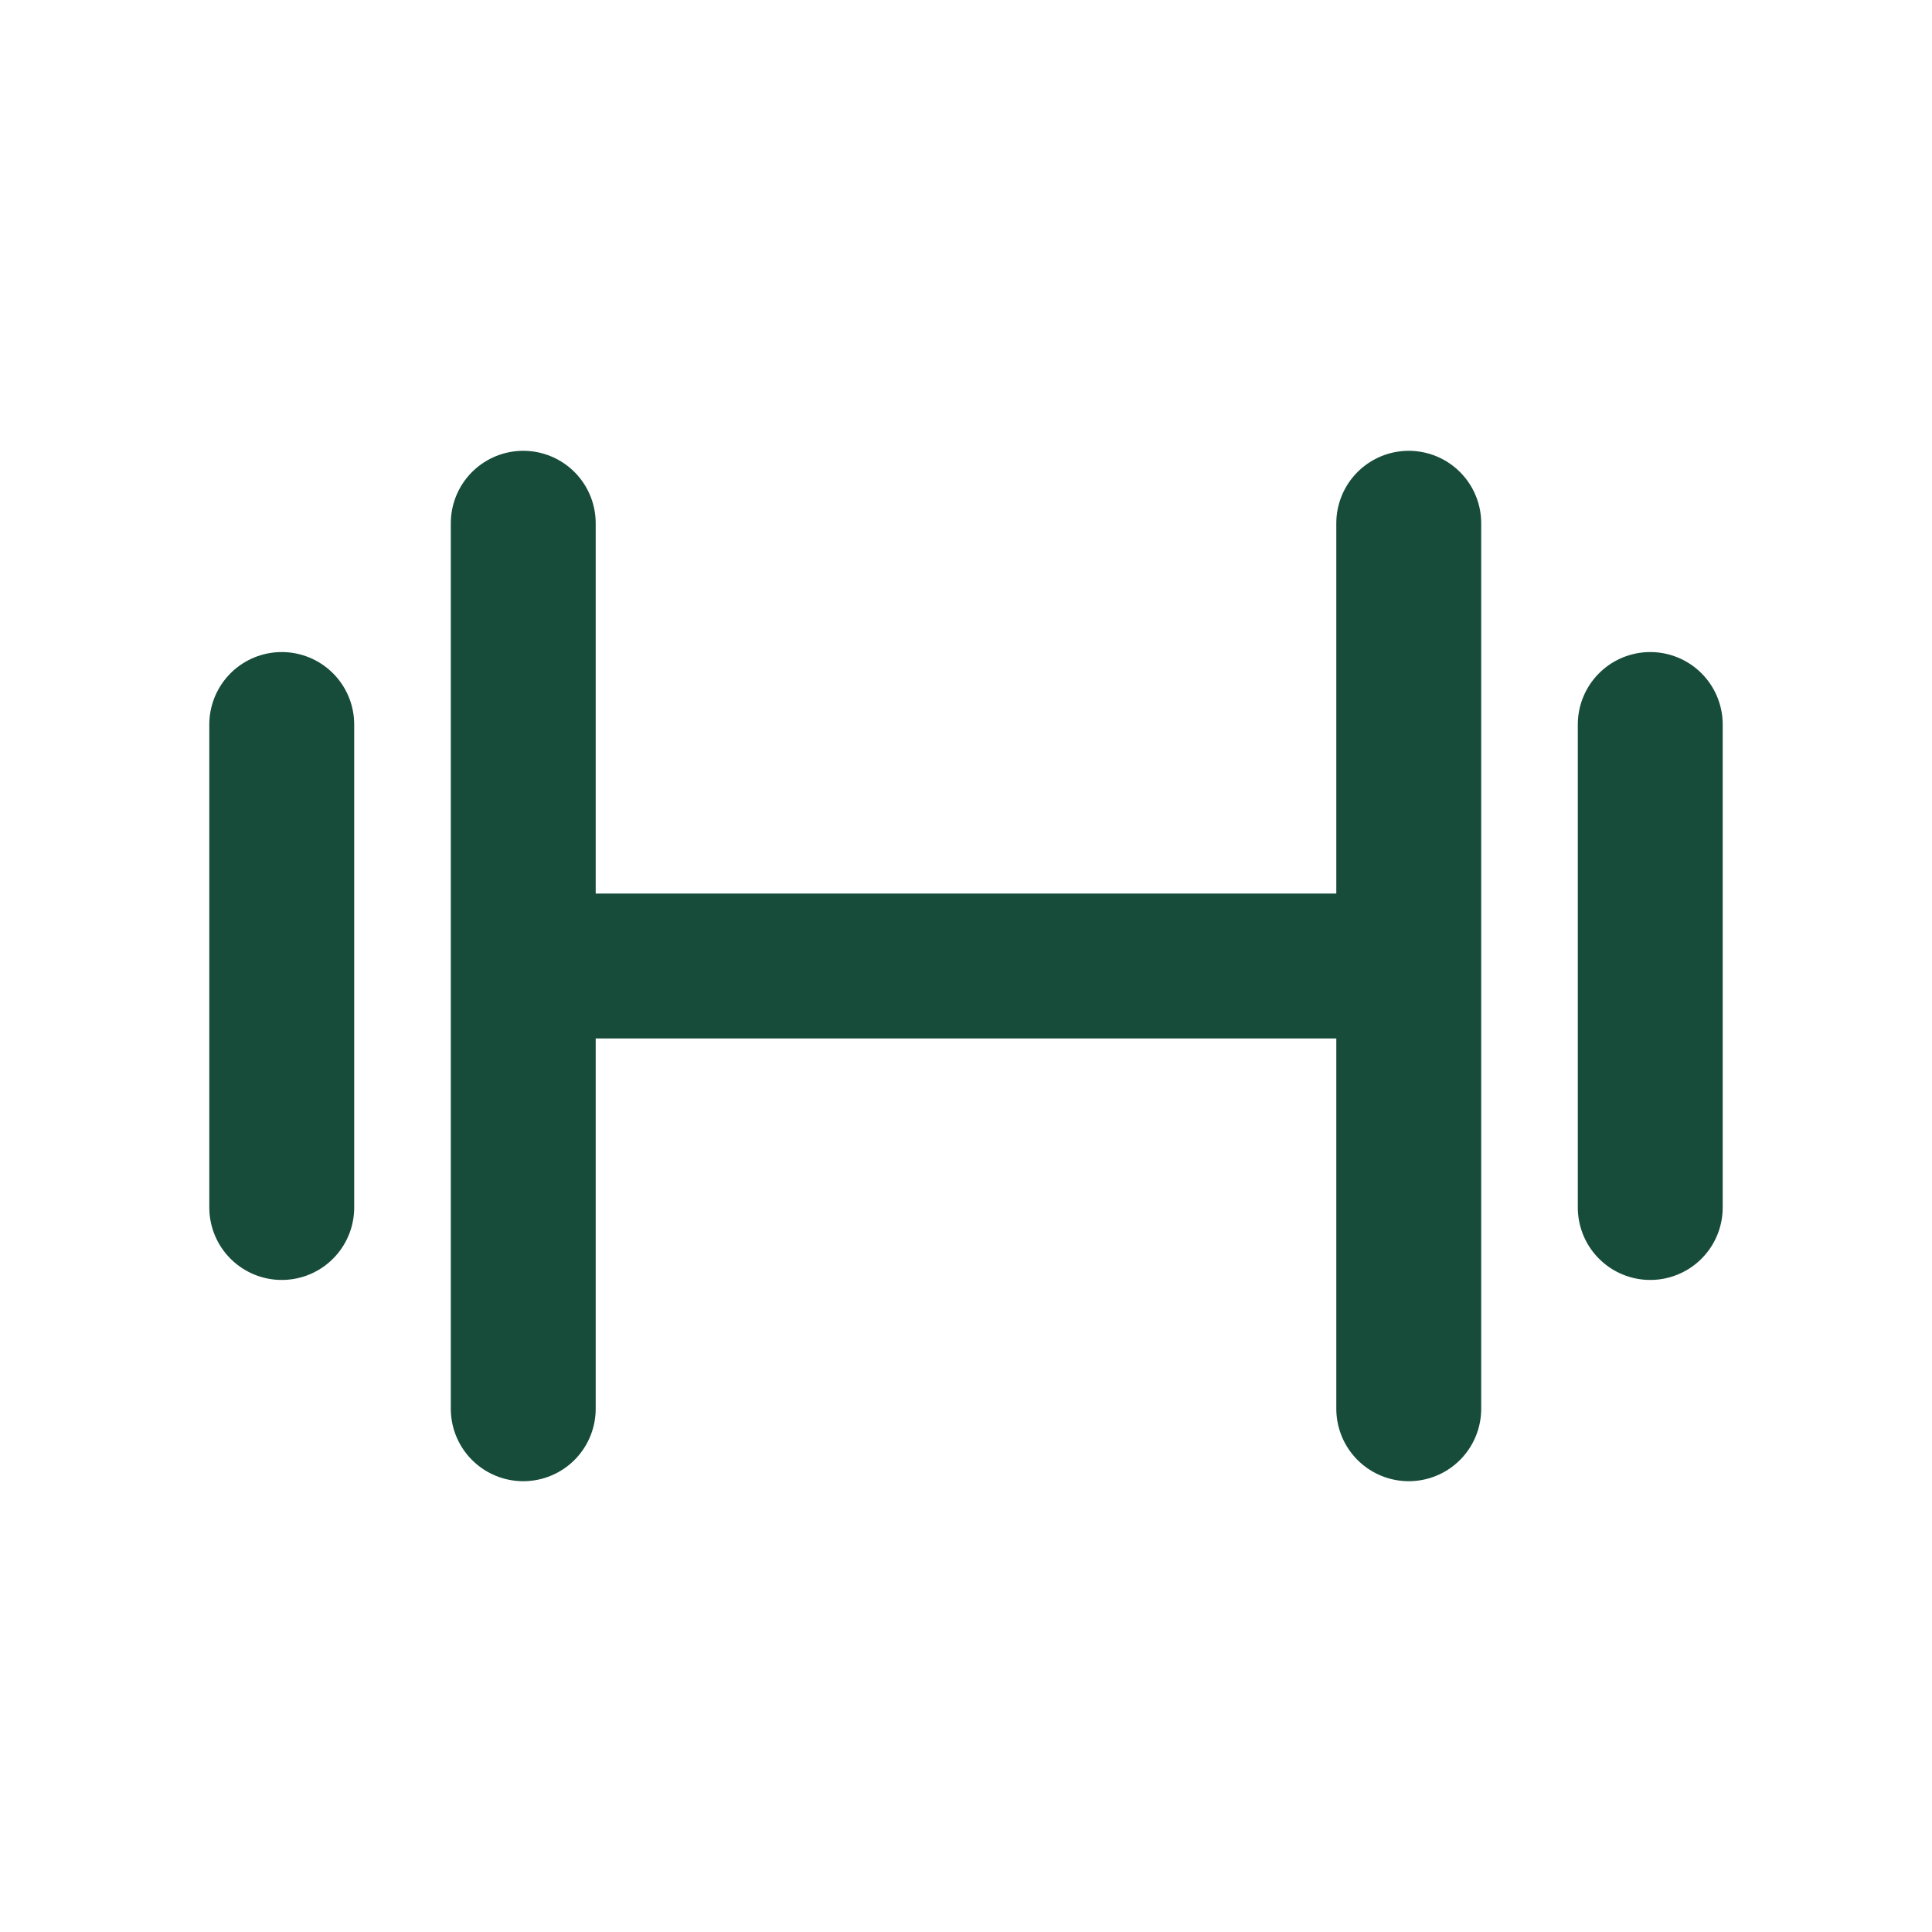
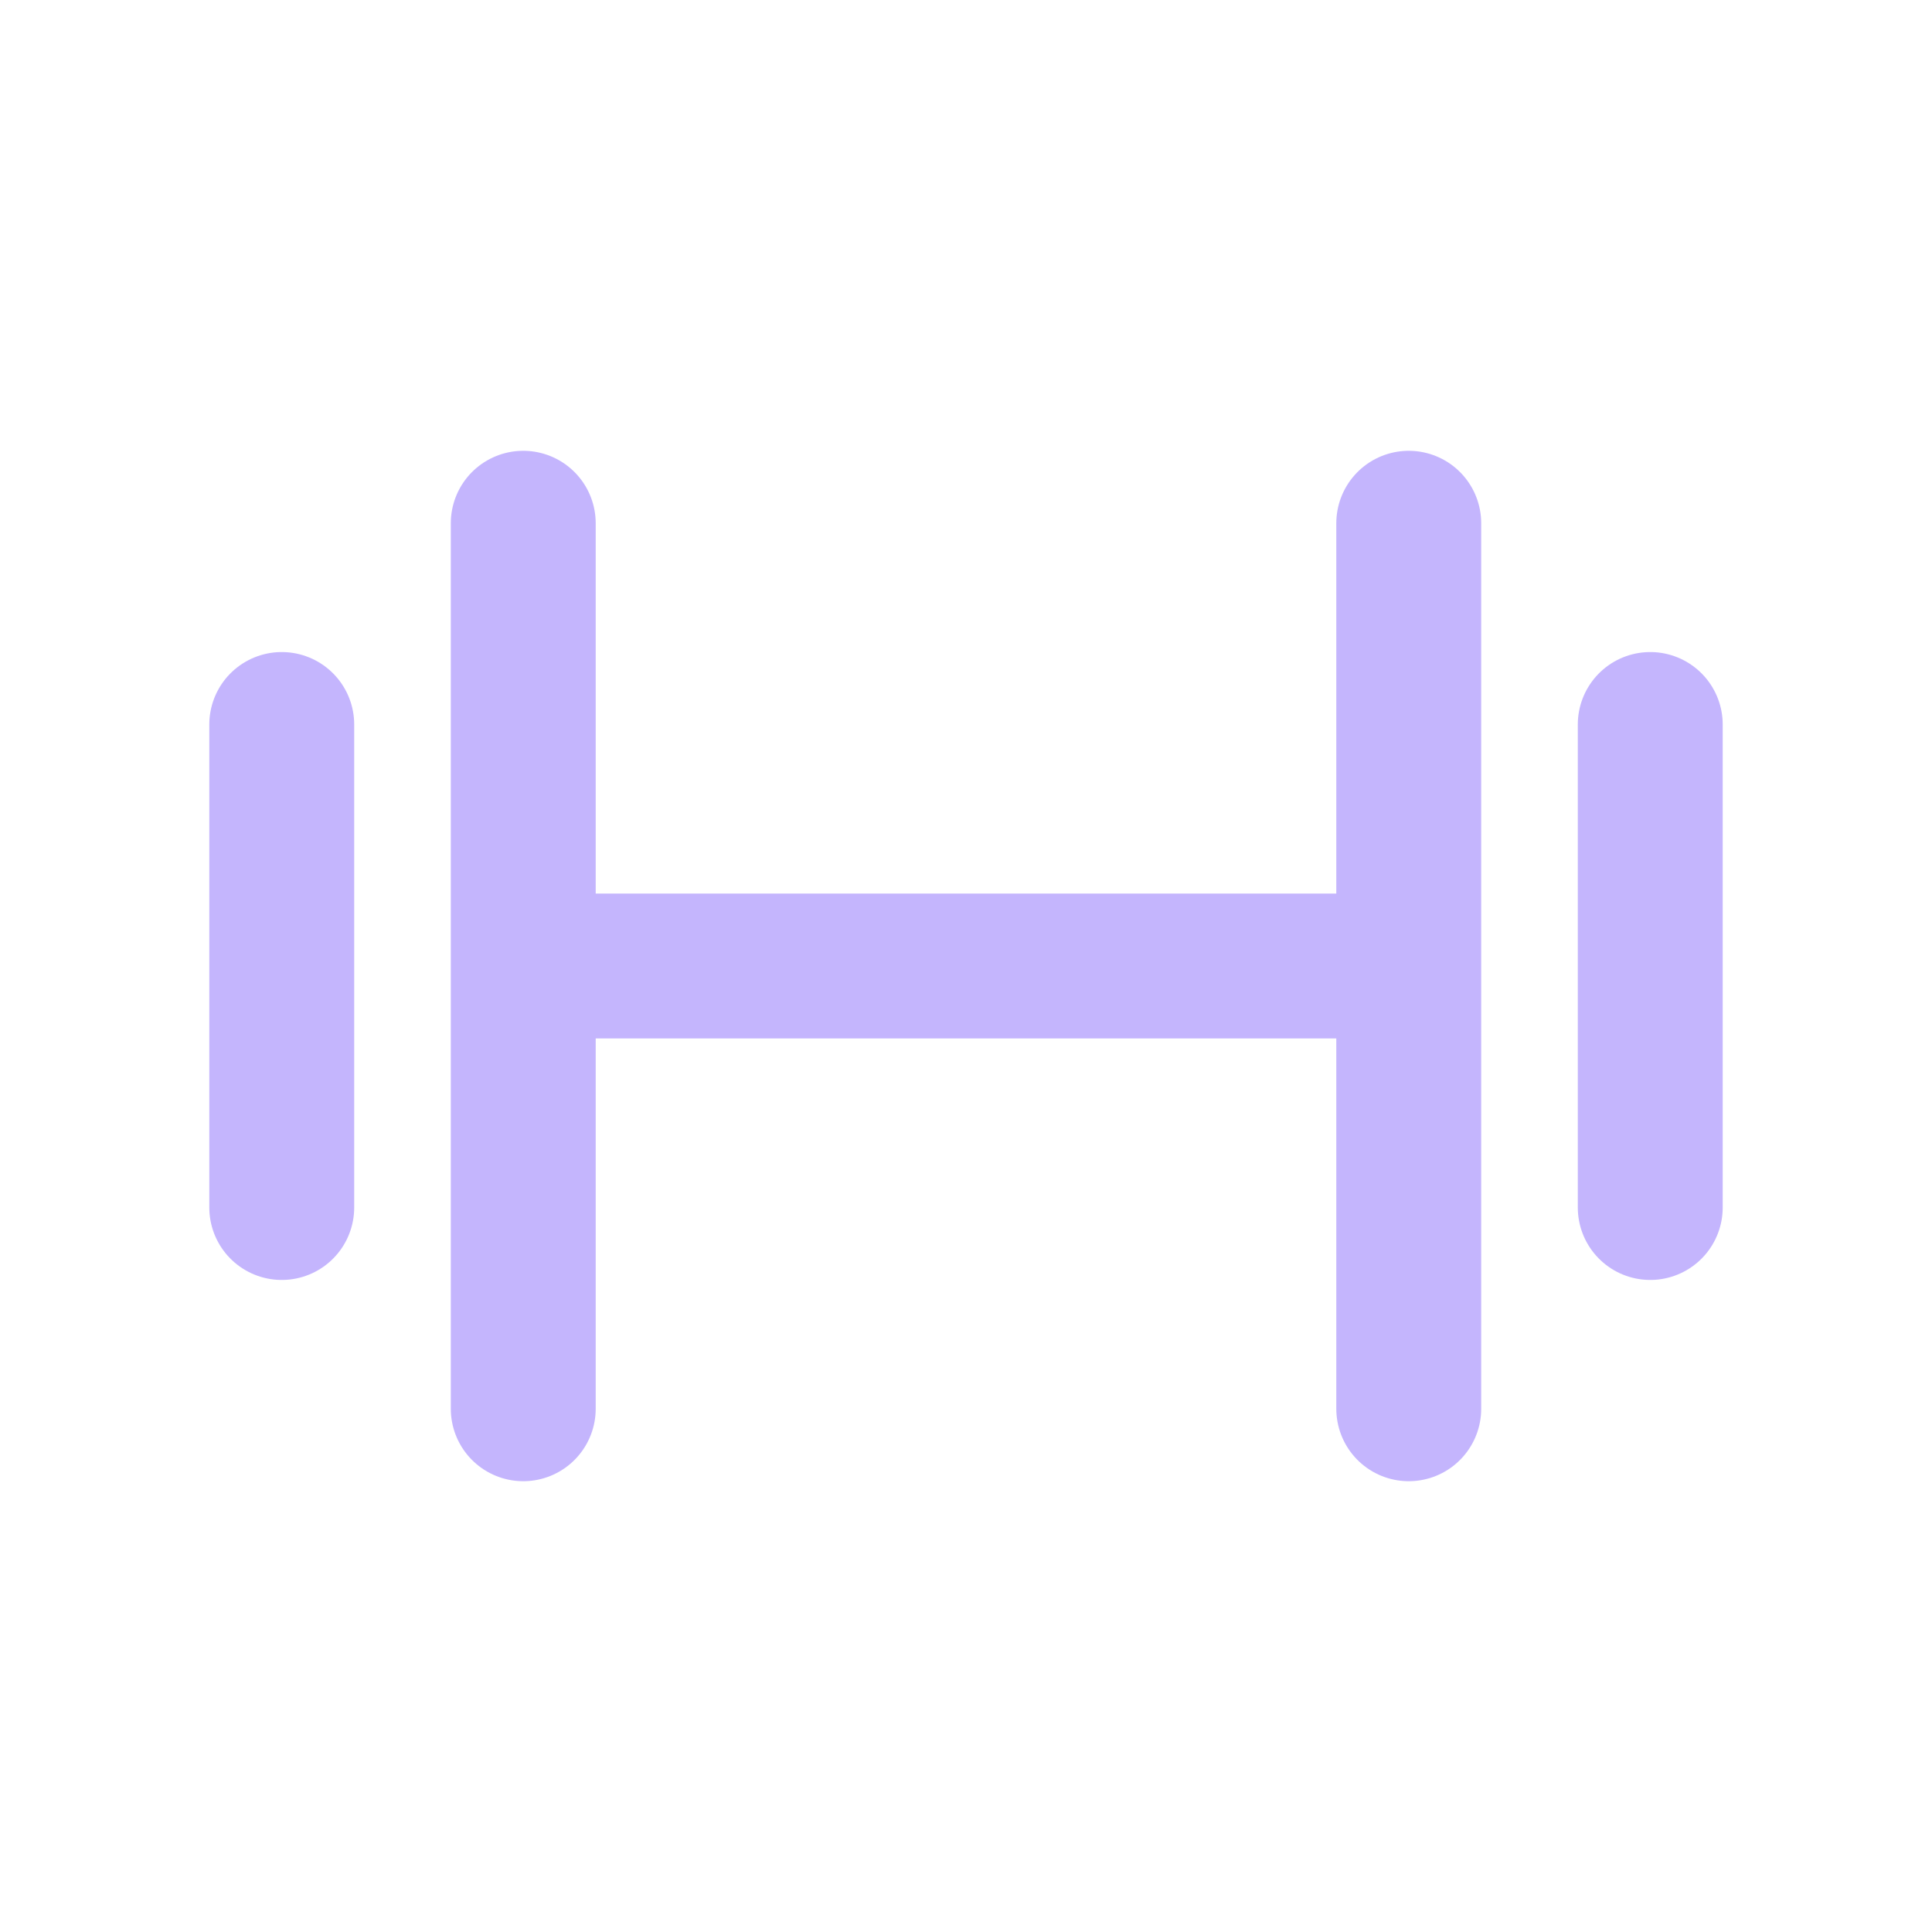
- <svg xmlns="http://www.w3.org/2000/svg" width="48" height="48" viewBox="0 0 24 24" fill="none" stroke="#174C3B" stroke-width="1.8" stroke-linecap="round" stroke-linejoin="round">
+ <svg xmlns="http://www.w3.org/2000/svg" width="48" height="48" viewBox="0 0 24 24" fill="none" stroke="#C4B5FD" stroke-width="1.8" stroke-linecap="round" stroke-linejoin="round">
  <path d="M6.5 6.5v11M17.5 6.5v11M3.5 9v6M20.5 9v6M6.5 12h11" />
</svg>
